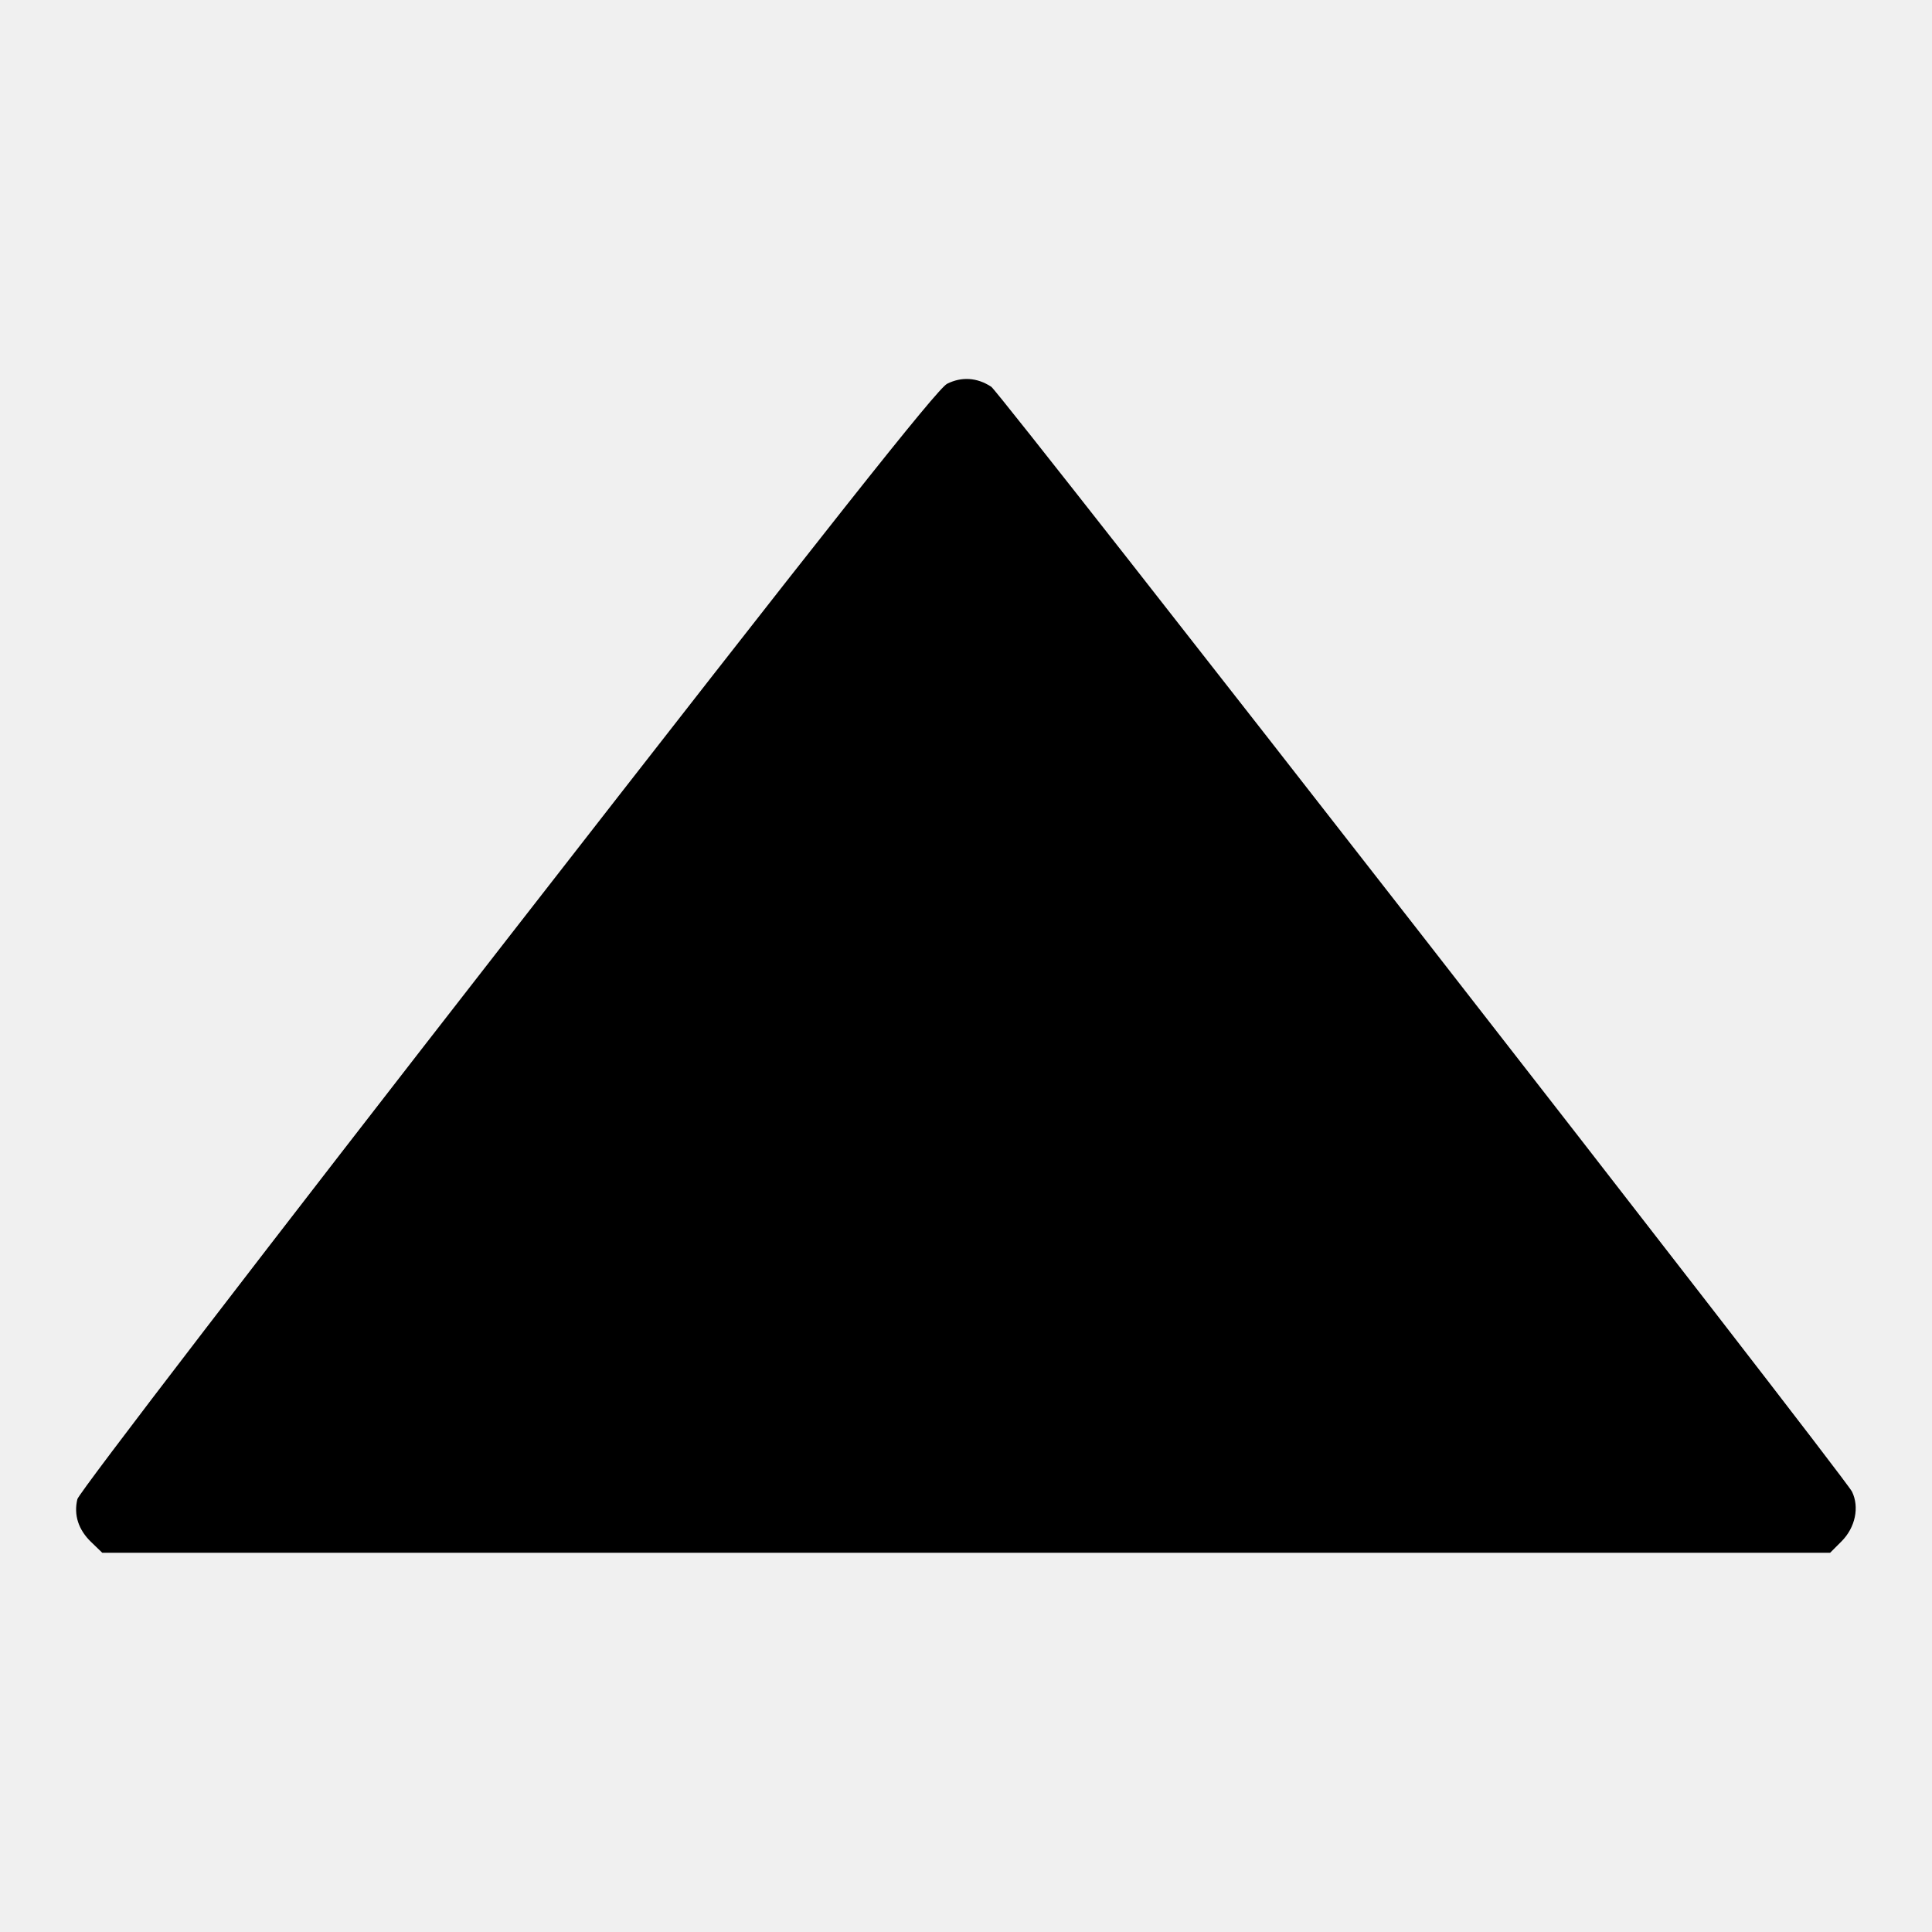
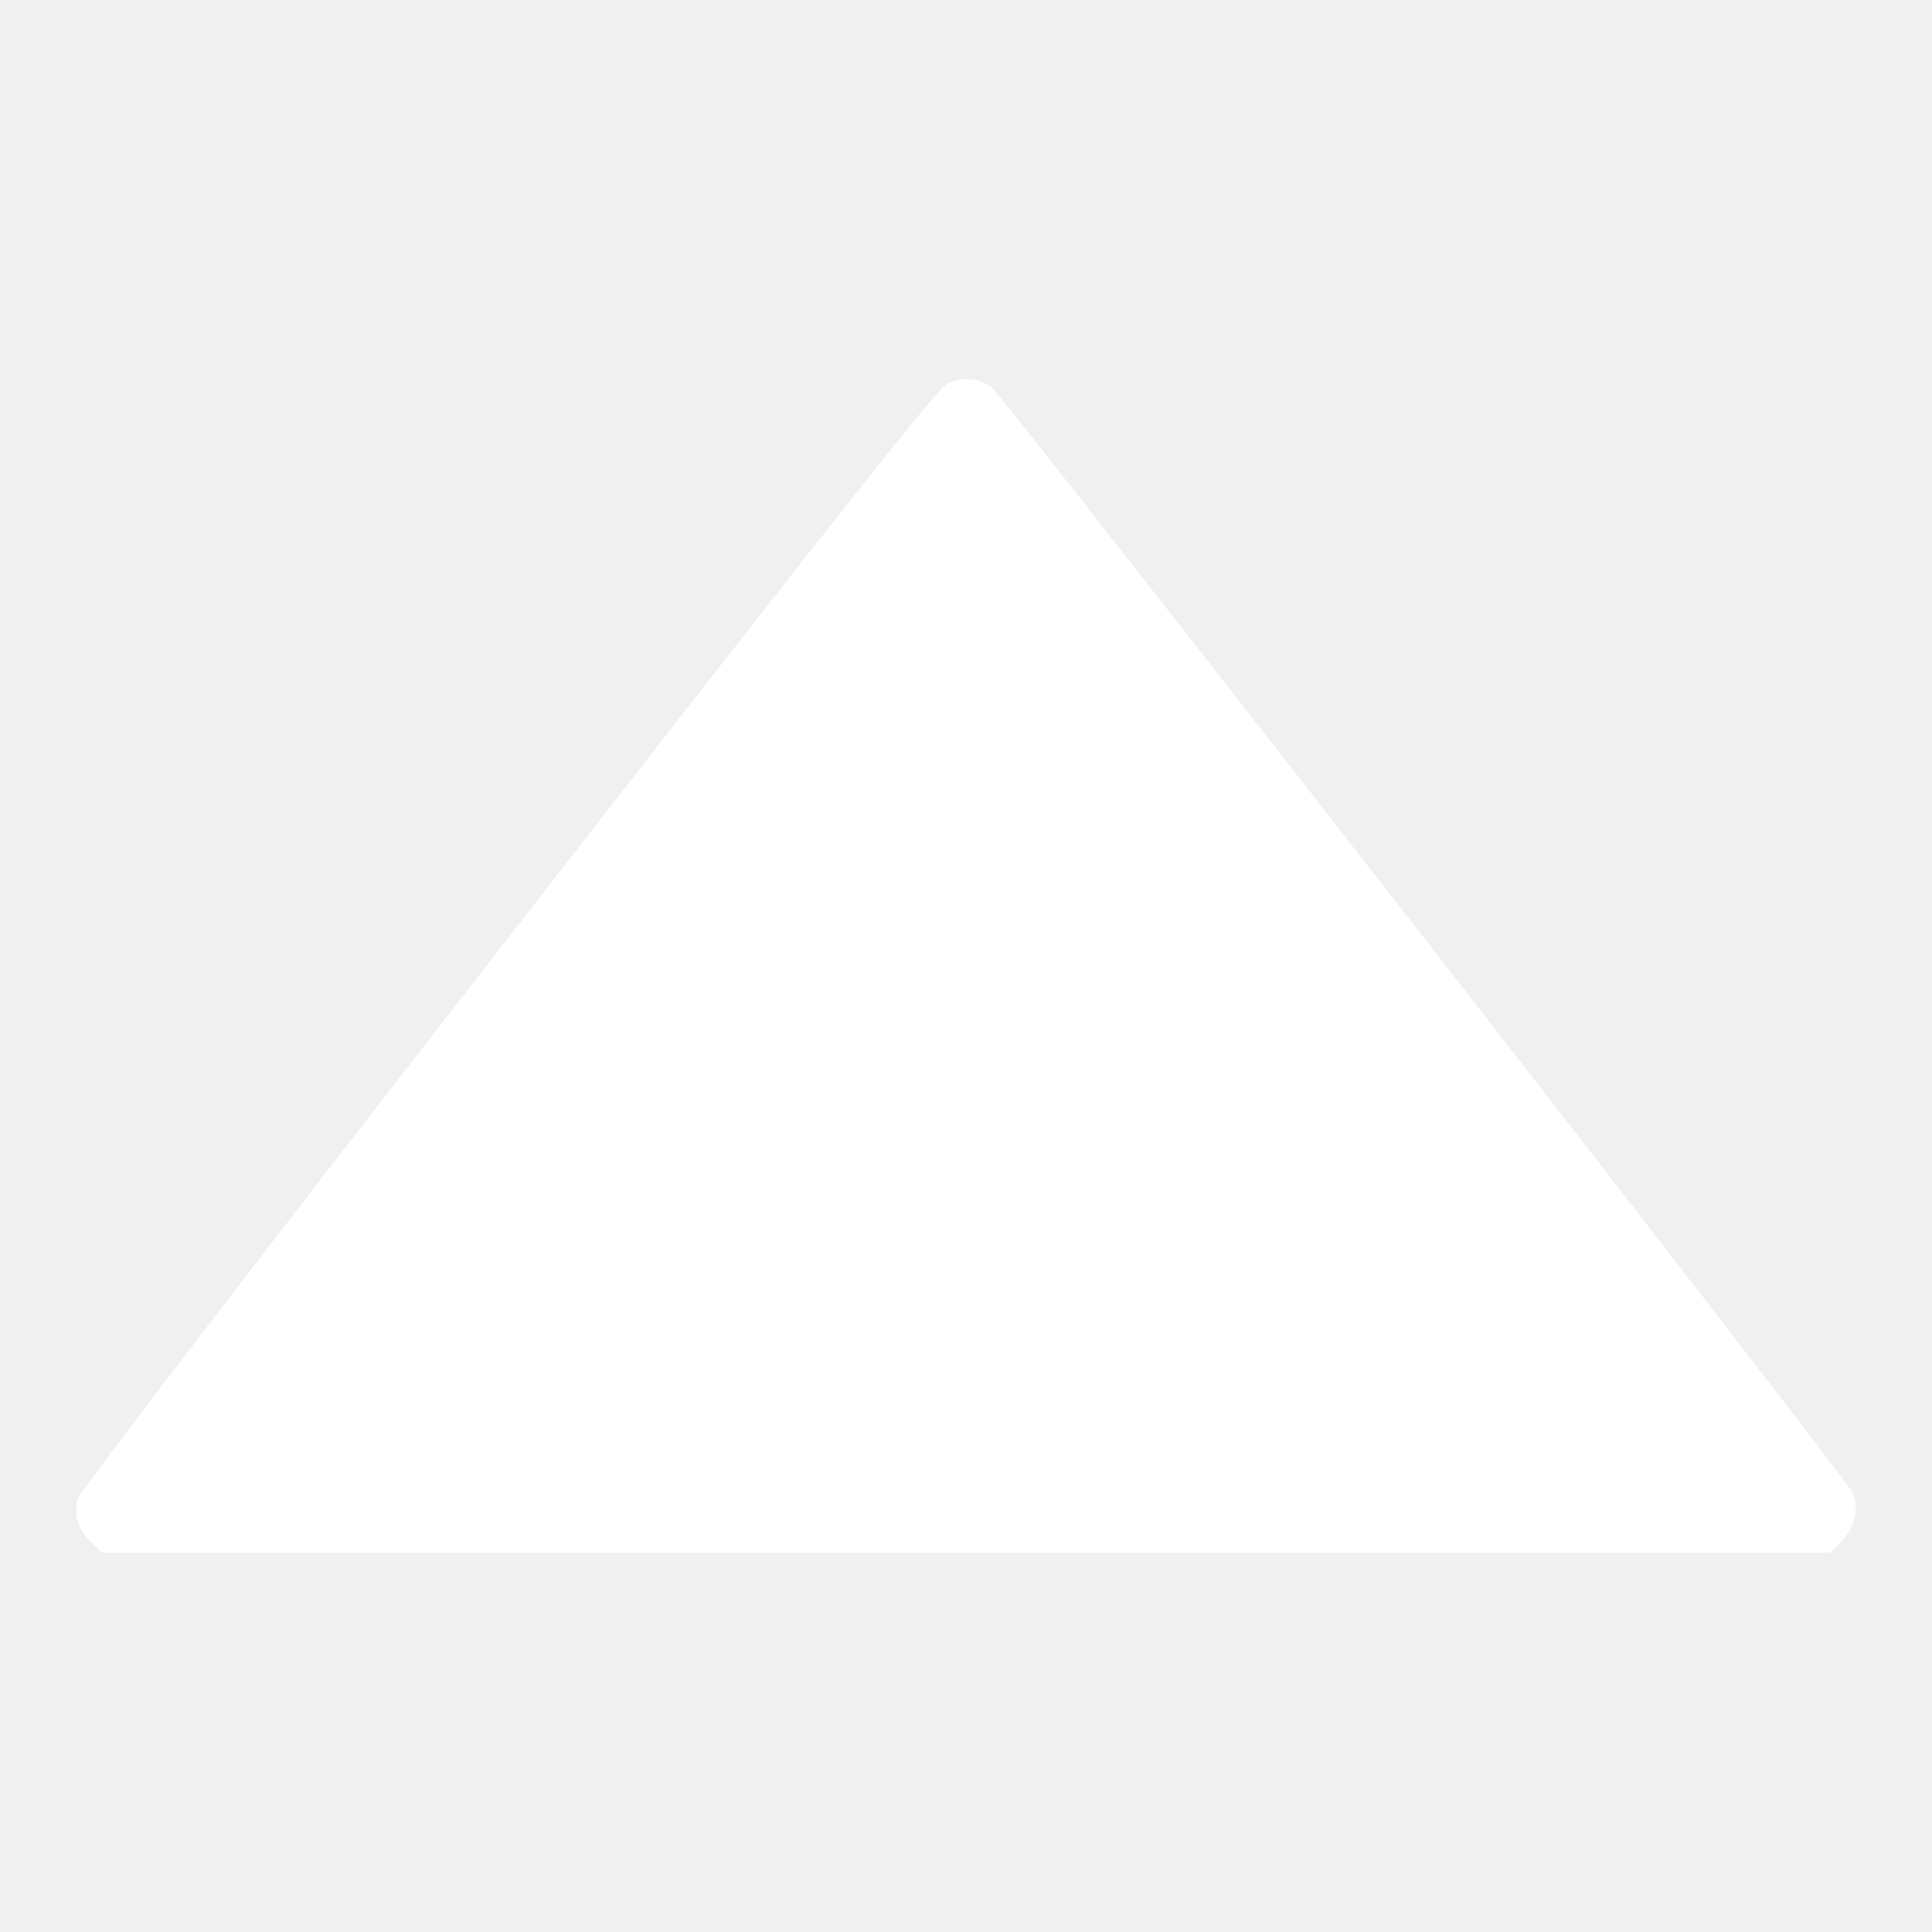
<svg xmlns="http://www.w3.org/2000/svg" version="1.0" width="512pt" height="512pt" viewBox="0 0 512 512" preserveAspectRatio="xMidYMid meet">
-   <g transform="translate(0,512) scale(0.1,-0.1)" fill="#000000" stroke="none">
+   <g transform="translate(0,512) scale(0.1,-0.1)" fill="#FFFFFF" stroke="none">
    <path d="M2510 4103 c-27 -14 -307 -368 -1167 -1473 -623 -800 -1135 -1467 -1138 -1483 -10 -42 3 -81 36 -113 l30 -29 2289 0 2290 0 30 30 c37 37 48 91 28 132 -23 45 -2256 2911 -2281 2928 -38 25 -79 27 -117 8z" />
  </g>
</svg>
